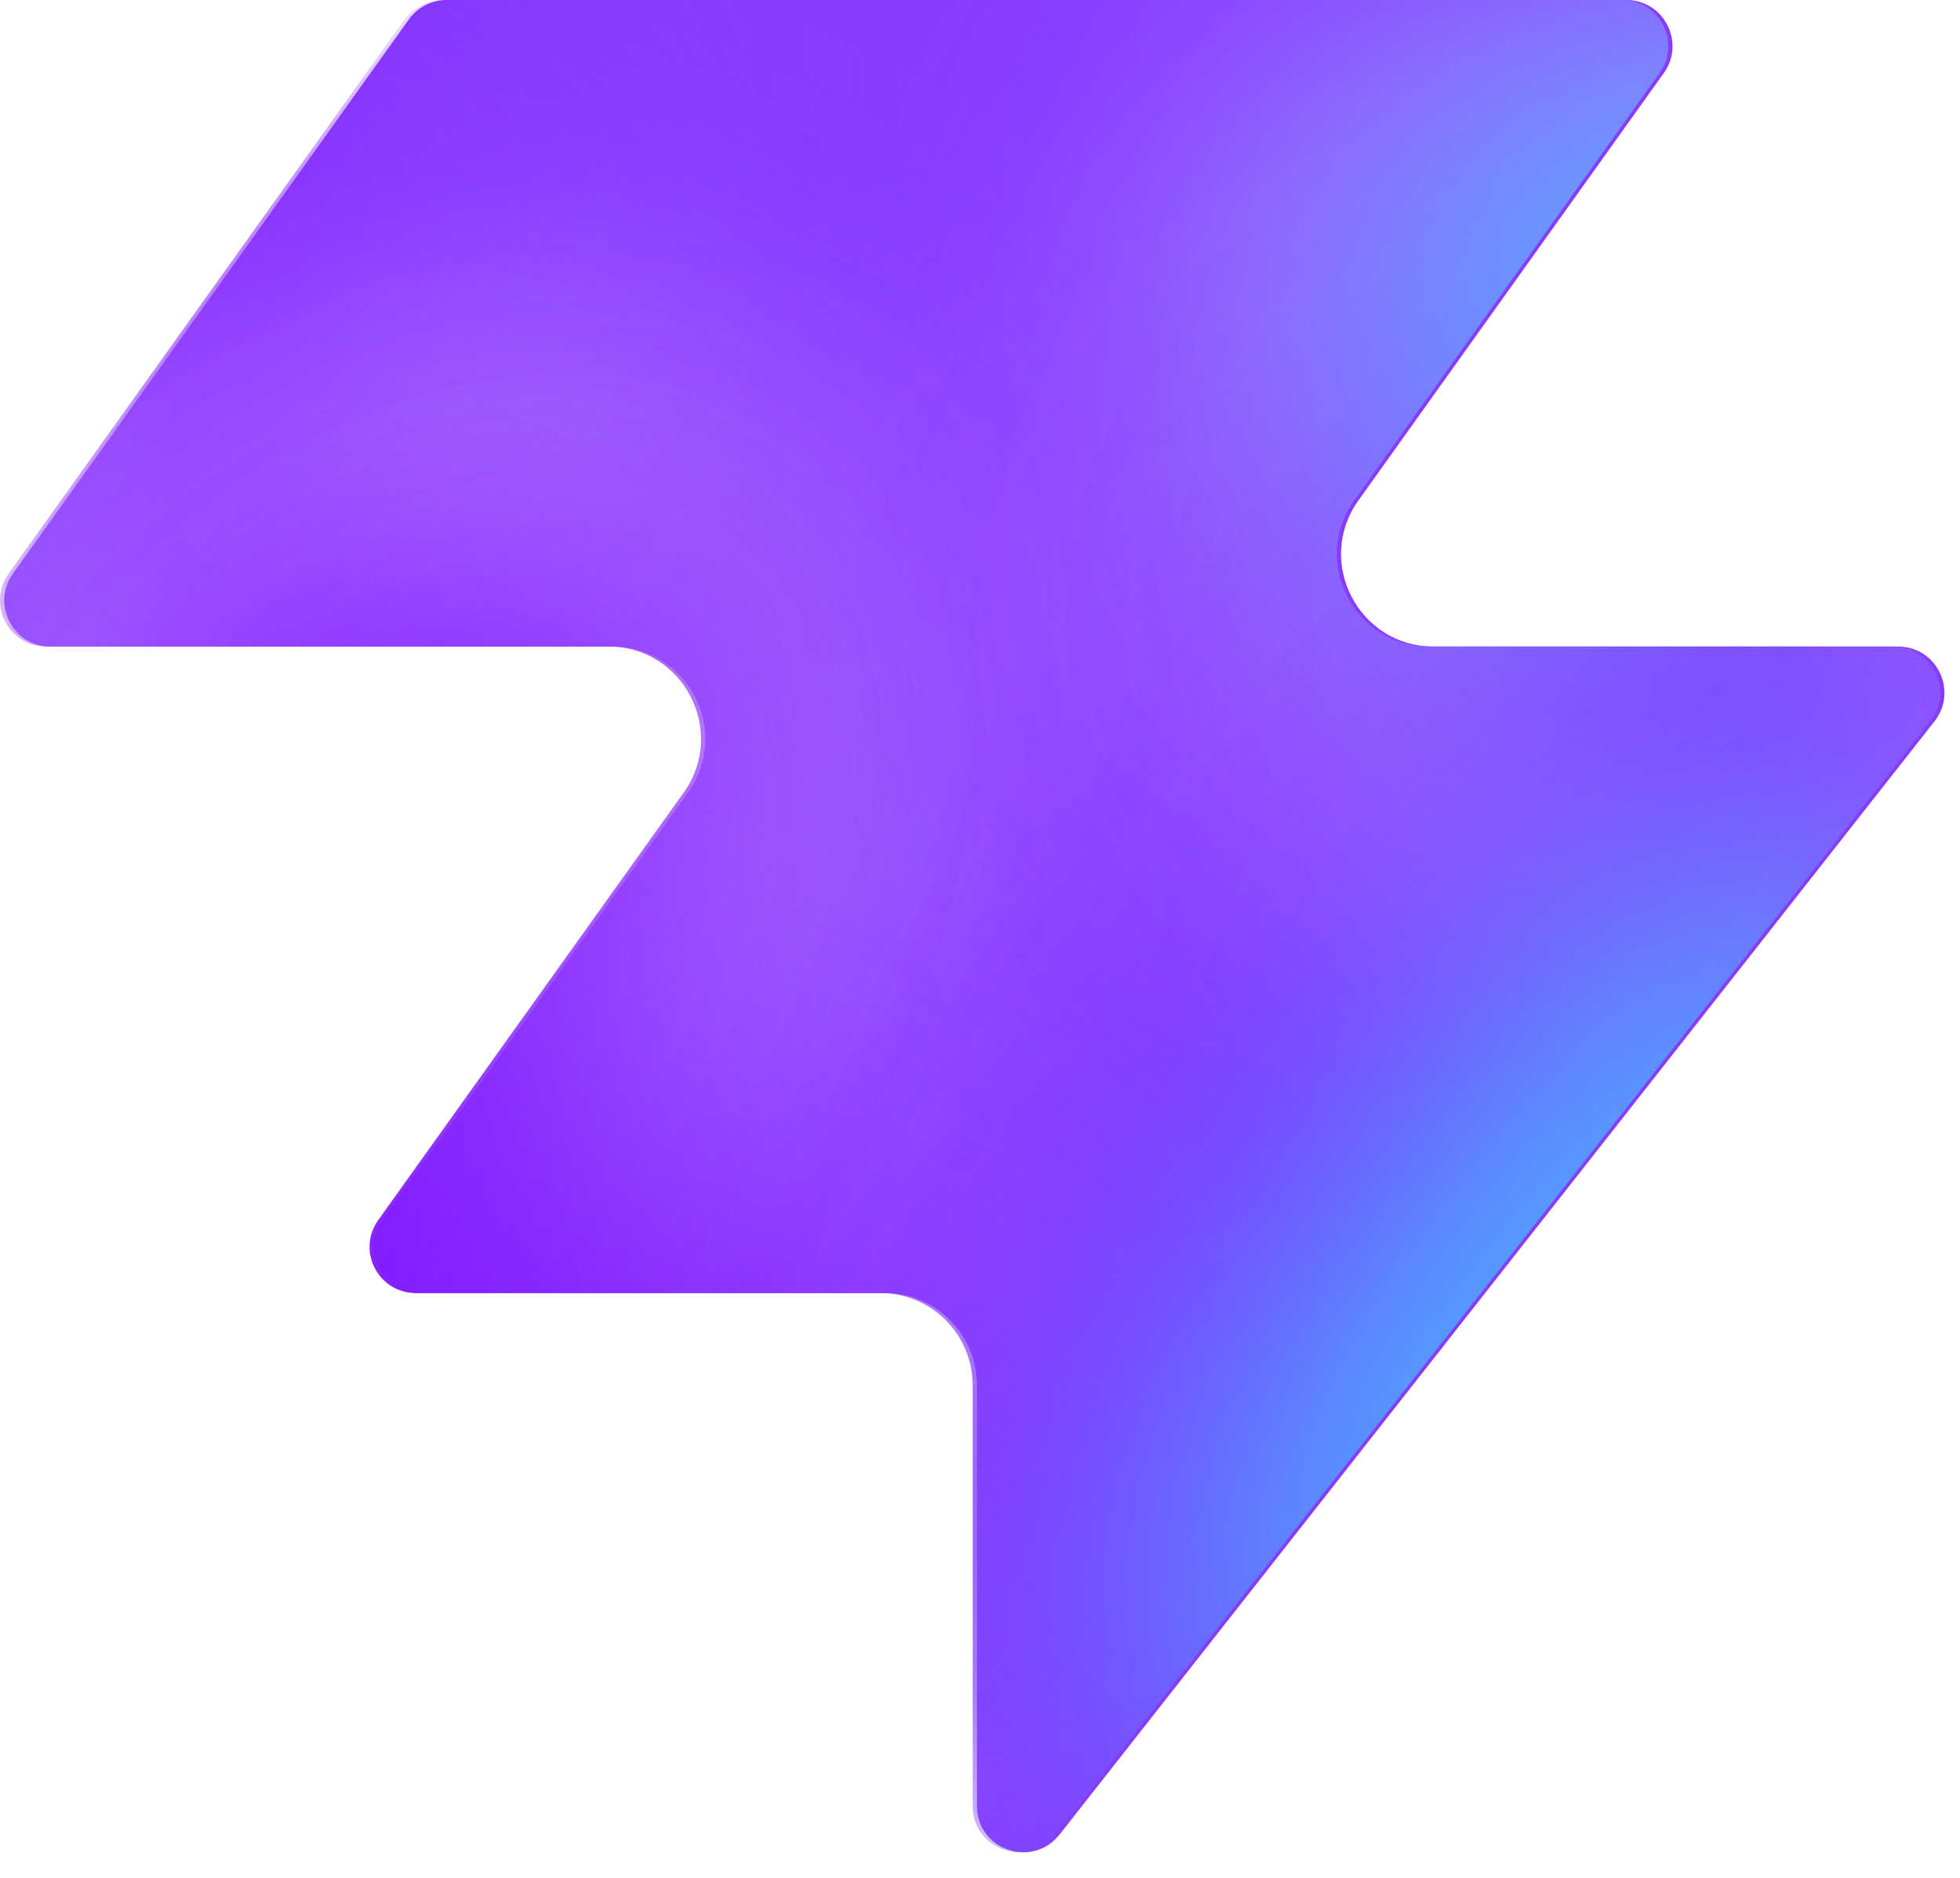
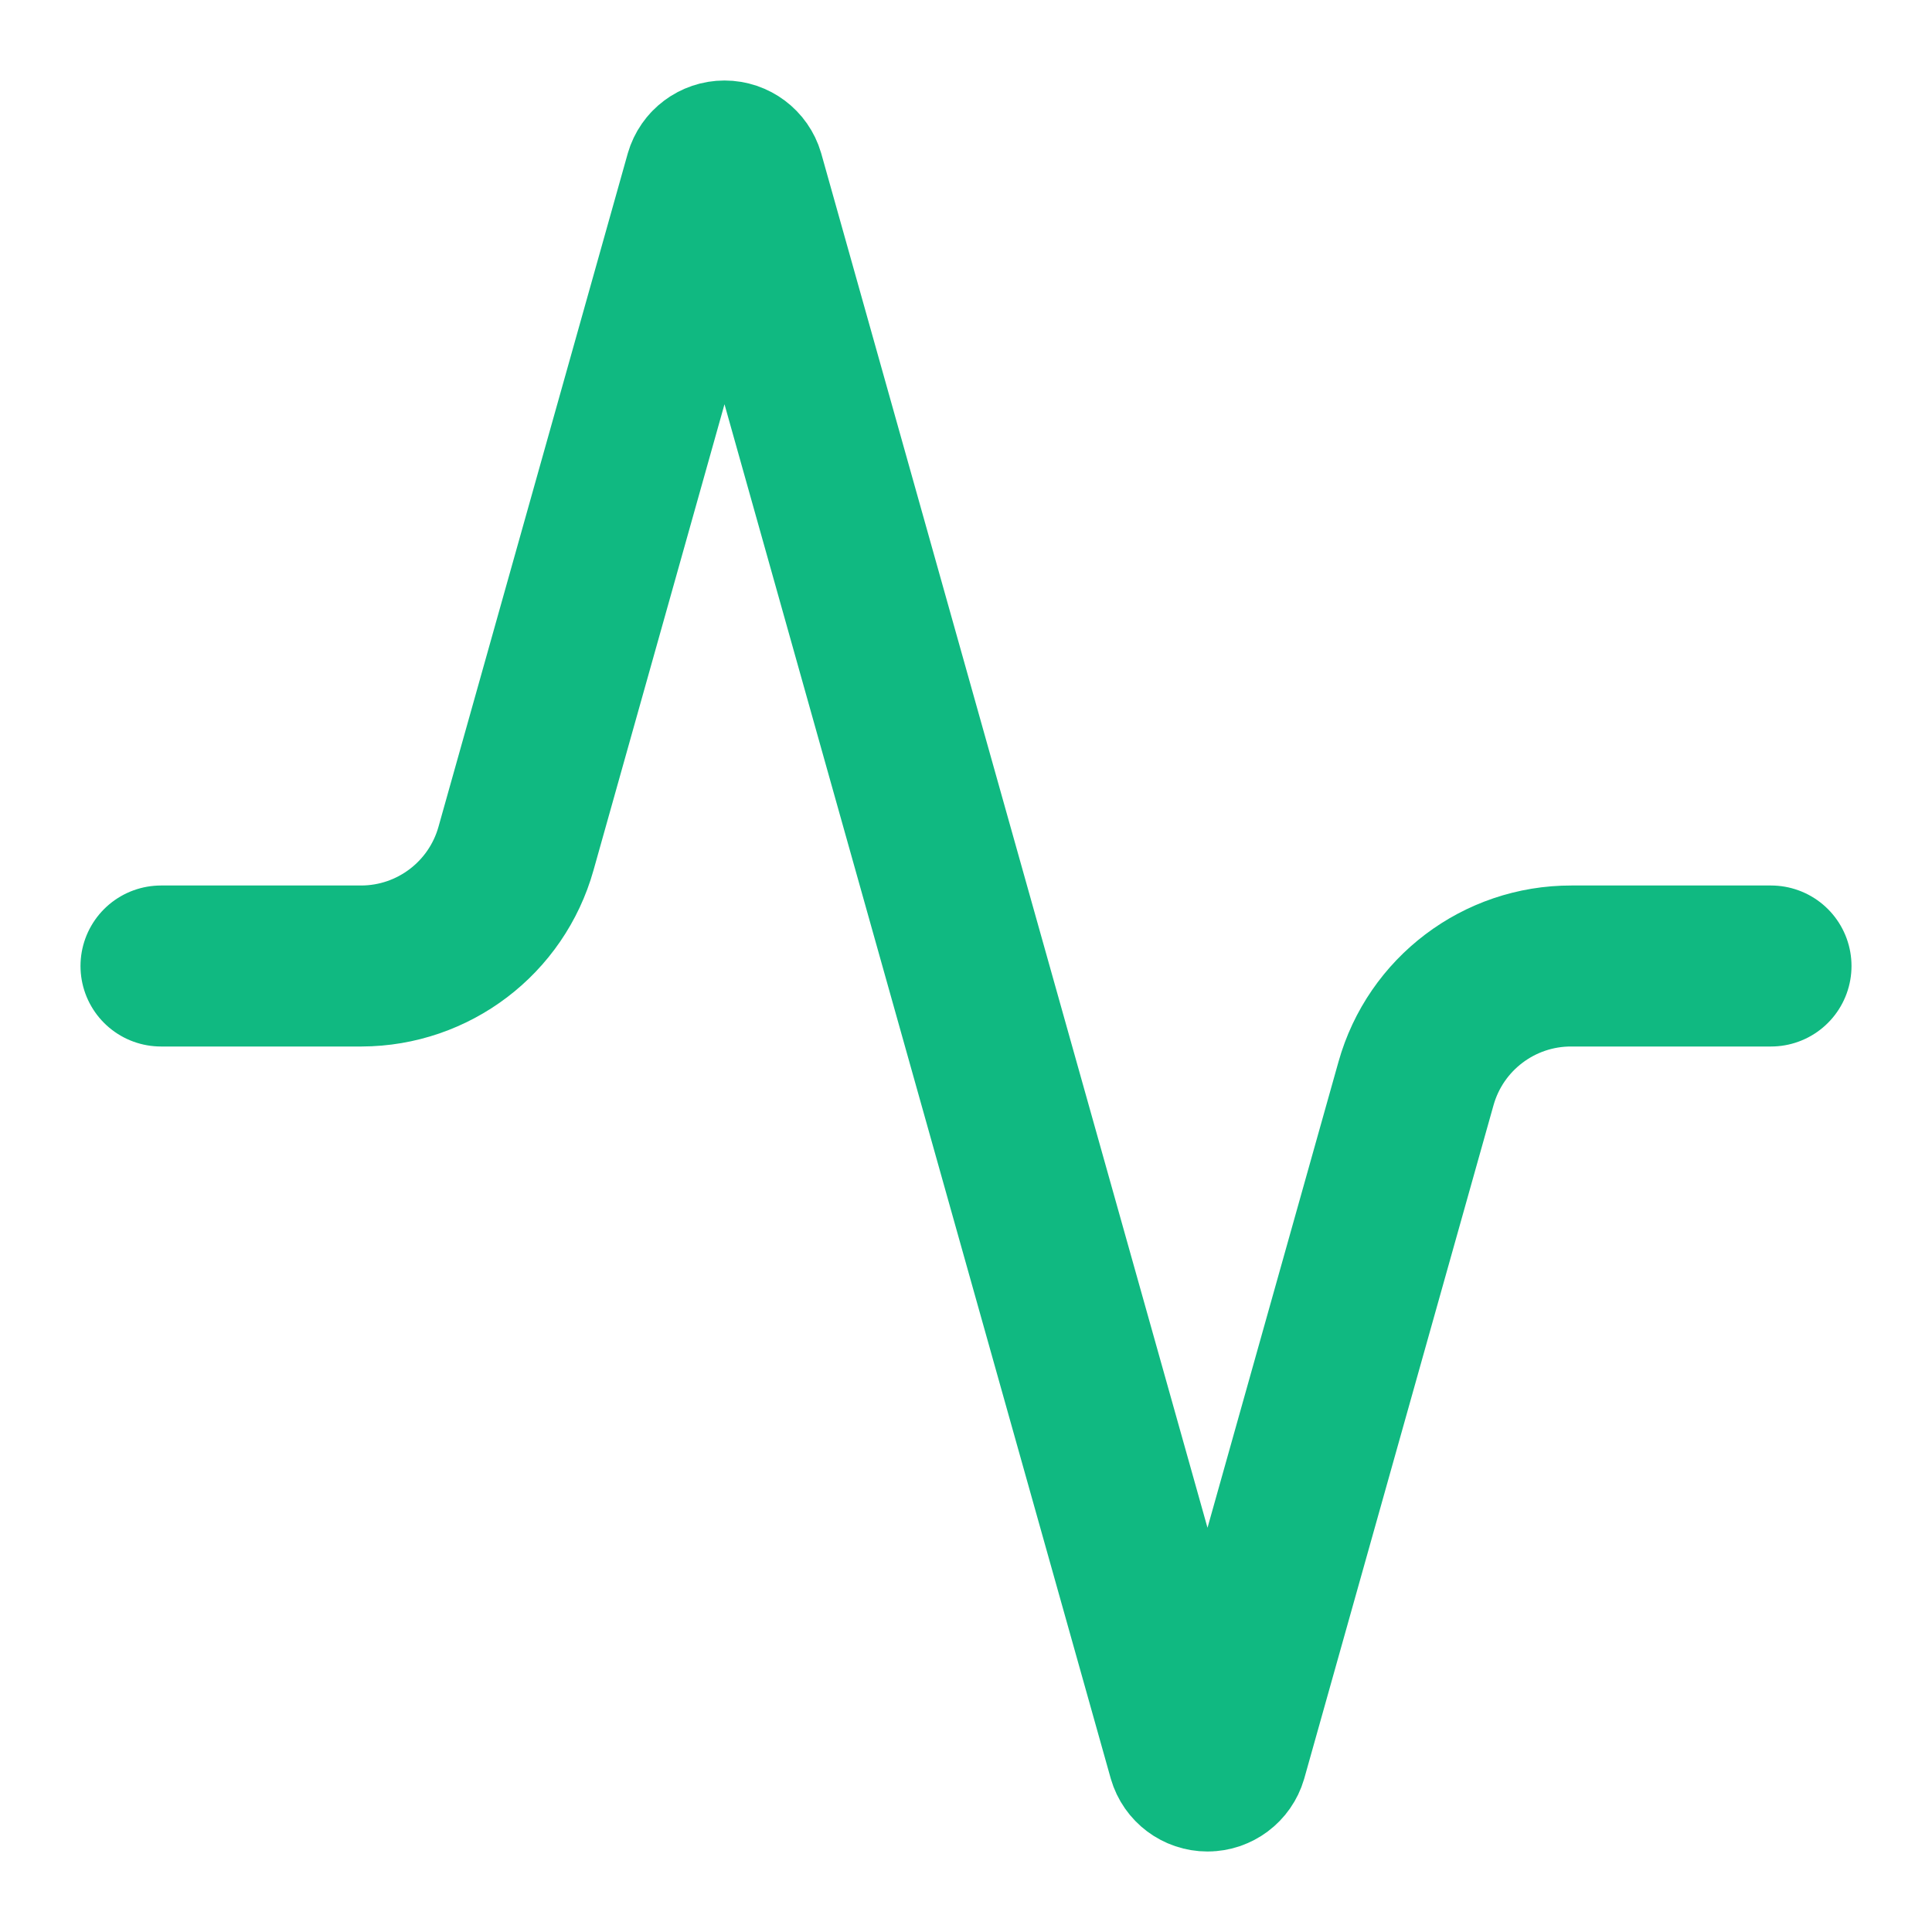
- <svg xmlns="http://www.w3.org/2000/svg" width="48" height="46" fill="none" viewBox="0 0 48 46">
-   <path fill="#863bff" d="M25.946 44.938c-.664.845-2.021.375-2.021-.698V33.937a2.26 2.26 0 0 0-2.262-2.262H10.287c-.92 0-1.456-1.04-.92-1.788l7.48-10.471c1.07-1.497 0-3.578-1.842-3.578H1.237c-.92 0-1.456-1.04-.92-1.788L10.013.474c.214-.297.556-.474.92-.474h28.894c.92 0 1.456 1.04.92 1.788l-7.48 10.471c-1.07 1.498 0 3.579 1.842 3.579h11.377c.943 0 1.473 1.088.89 1.83L25.947 44.94z" style="fill:#863bff;fill:color(display-p3 .525 .23 1);fill-opacity:1" />
-   <mask id="a" width="48" height="46" x="0" y="0" maskUnits="userSpaceOnUse" style="mask-type:alpha">
-     <path fill="#000" d="M25.842 44.938c-.664.844-2.021.375-2.021-.698V33.937a2.26 2.26 0 0 0-2.262-2.262H10.183c-.92 0-1.456-1.04-.92-1.788l7.48-10.471c1.07-1.498 0-3.579-1.842-3.579H1.133c-.92 0-1.456-1.04-.92-1.787L9.91.473c.214-.297.556-.474.92-.474h28.894c.92 0 1.456 1.04.92 1.788l-7.48 10.471c-1.07 1.498 0 3.578 1.842 3.578h11.377c.943 0 1.473 1.088.89 1.832L25.843 44.94z" style="fill:#000;fill-opacity:1" />
-   </mask>
-   <g mask="url(#a)">
-     <g filter="url(#b)">
-       <ellipse cx="5.508" cy="14.704" fill="#ede6ff" rx="5.508" ry="14.704" style="fill:#ede6ff;fill:color(display-p3 .927 .903 1);fill-opacity:1" transform="matrix(.00324 1 1 -.00324 -4.47 31.516)" />
-     </g>
-     <g filter="url(#c)">
-       <ellipse cx="10.399" cy="29.851" fill="#ede6ff" rx="10.399" ry="29.851" style="fill:#ede6ff;fill:color(display-p3 .927 .903 1);fill-opacity:1" transform="matrix(.00324 1 1 -.00324 -39.328 7.883)" />
-     </g>
-     <g filter="url(#d)">
-       <ellipse cx="5.508" cy="30.487" fill="#7e14ff" rx="5.508" ry="30.487" style="fill:#7e14ff;fill:color(display-p3 .492 .077 1);fill-opacity:1" transform="rotate(89.814 -25.913 -14.639)scale(1 -1)" />
-     </g>
-     <g filter="url(#e)">
-       <ellipse cx="5.508" cy="30.599" fill="#7e14ff" rx="5.508" ry="30.599" style="fill:#7e14ff;fill:color(display-p3 .492 .077 1);fill-opacity:1" transform="rotate(89.814 -32.644 -3.334)scale(1 -1)" />
-     </g>
-     <g filter="url(#f)">
-       <ellipse cx="5.508" cy="30.599" fill="#7e14ff" rx="5.508" ry="30.599" style="fill:#7e14ff;fill:color(display-p3 .492 .077 1);fill-opacity:1" transform="matrix(.00324 1 1 -.00324 -34.34 30.47)" />
-     </g>
-     <g filter="url(#g)">
-       <ellipse cx="14.072" cy="22.078" fill="#ede6ff" rx="14.072" ry="22.078" style="fill:#ede6ff;fill:color(display-p3 .927 .903 1);fill-opacity:1" transform="rotate(93.35 24.506 48.493)scale(-1 1)" />
-     </g>
-     <g filter="url(#h)">
-       <ellipse cx="3.47" cy="21.501" fill="#7e14ff" rx="3.47" ry="21.501" style="fill:#7e14ff;fill:color(display-p3 .492 .077 1);fill-opacity:1" transform="rotate(89.009 28.708 47.59)scale(-1 1)" />
-     </g>
-     <g filter="url(#i)">
-       <ellipse cx="3.47" cy="21.501" fill="#7e14ff" rx="3.47" ry="21.501" style="fill:#7e14ff;fill:color(display-p3 .492 .077 1);fill-opacity:1" transform="rotate(89.009 28.708 47.59)scale(-1 1)" />
-     </g>
-     <g filter="url(#j)">
-       <ellipse cx=".387" cy="8.972" fill="#7e14ff" rx="4.407" ry="29.108" style="fill:#7e14ff;fill:color(display-p3 .492 .077 1);fill-opacity:1" transform="rotate(39.51 .387 8.972)" />
-     </g>
-     <g filter="url(#k)">
-       <ellipse cx="47.523" cy="-6.092" fill="#7e14ff" rx="4.407" ry="29.108" style="fill:#7e14ff;fill:color(display-p3 .492 .077 1);fill-opacity:1" transform="rotate(37.892 47.523 -6.092)" />
-     </g>
-     <g filter="url(#l)">
-       <ellipse cx="41.412" cy="6.333" fill="#47bfff" rx="5.971" ry="9.665" style="fill:#47bfff;fill:color(display-p3 .28 .748 1);fill-opacity:1" transform="rotate(37.892 41.412 6.333)" />
-     </g>
-     <g filter="url(#m)">
-       <ellipse cx="-1.879" cy="38.332" fill="#7e14ff" rx="4.407" ry="29.108" style="fill:#7e14ff;fill:color(display-p3 .492 .077 1);fill-opacity:1" transform="rotate(37.892 -1.88 38.332)" />
-     </g>
-     <g filter="url(#n)">
-       <ellipse cx="-1.879" cy="38.332" fill="#7e14ff" rx="4.407" ry="29.108" style="fill:#7e14ff;fill:color(display-p3 .492 .077 1);fill-opacity:1" transform="rotate(37.892 -1.88 38.332)" />
-     </g>
-     <g filter="url(#o)">
-       <ellipse cx="35.651" cy="29.907" fill="#7e14ff" rx="4.407" ry="29.108" style="fill:#7e14ff;fill:color(display-p3 .492 .077 1);fill-opacity:1" transform="rotate(37.892 35.651 29.907)" />
-     </g>
-     <g filter="url(#p)">
-       <ellipse cx="38.418" cy="32.4" fill="#47bfff" rx="5.971" ry="15.297" style="fill:#47bfff;fill:color(display-p3 .28 .748 1);fill-opacity:1" transform="rotate(37.892 38.418 32.4)" />
-     </g>
-   </g>
-   <defs>
-     <filter id="b" width="60.045" height="41.654" x="-19.77" y="16.149" color-interpolation-filters="sRGB" filterUnits="userSpaceOnUse">
-       <feFlood flood-opacity="0" result="BackgroundImageFix" />
-       <feBlend in="SourceGraphic" in2="BackgroundImageFix" result="shape" />
-       <feGaussianBlur result="effect1_foregroundBlur_2002_17158" stdDeviation="7.659" />
-     </filter>
-     <filter id="c" width="90.34" height="51.437" x="-54.613" y="-7.533" color-interpolation-filters="sRGB" filterUnits="userSpaceOnUse">
-       <feFlood flood-opacity="0" result="BackgroundImageFix" />
-       <feBlend in="SourceGraphic" in2="BackgroundImageFix" result="shape" />
-       <feGaussianBlur result="effect1_foregroundBlur_2002_17158" stdDeviation="7.659" />
-     </filter>
-     <filter id="d" width="79.355" height="29.4" x="-49.64" y="2.03" color-interpolation-filters="sRGB" filterUnits="userSpaceOnUse">
-       <feFlood flood-opacity="0" result="BackgroundImageFix" />
-       <feBlend in="SourceGraphic" in2="BackgroundImageFix" result="shape" />
-       <feGaussianBlur result="effect1_foregroundBlur_2002_17158" stdDeviation="4.596" />
-     </filter>
-     <filter id="e" width="79.579" height="29.4" x="-45.045" y="20.029" color-interpolation-filters="sRGB" filterUnits="userSpaceOnUse">
-       <feFlood flood-opacity="0" result="BackgroundImageFix" />
-       <feBlend in="SourceGraphic" in2="BackgroundImageFix" result="shape" />
-       <feGaussianBlur result="effect1_foregroundBlur_2002_17158" stdDeviation="4.596" />
-     </filter>
-     <filter id="f" width="79.579" height="29.4" x="-43.513" y="21.178" color-interpolation-filters="sRGB" filterUnits="userSpaceOnUse">
-       <feFlood flood-opacity="0" result="BackgroundImageFix" />
-       <feBlend in="SourceGraphic" in2="BackgroundImageFix" result="shape" />
-       <feGaussianBlur result="effect1_foregroundBlur_2002_17158" stdDeviation="4.596" />
-     </filter>
-     <filter id="g" width="74.749" height="58.852" x="15.756" y="-17.901" color-interpolation-filters="sRGB" filterUnits="userSpaceOnUse">
-       <feFlood flood-opacity="0" result="BackgroundImageFix" />
-       <feBlend in="SourceGraphic" in2="BackgroundImageFix" result="shape" />
-       <feGaussianBlur result="effect1_foregroundBlur_2002_17158" stdDeviation="7.659" />
-     </filter>
-     <filter id="h" width="61.377" height="25.362" x="23.548" y="2.284" color-interpolation-filters="sRGB" filterUnits="userSpaceOnUse">
-       <feFlood flood-opacity="0" result="BackgroundImageFix" />
-       <feBlend in="SourceGraphic" in2="BackgroundImageFix" result="shape" />
-       <feGaussianBlur result="effect1_foregroundBlur_2002_17158" stdDeviation="4.596" />
-     </filter>
-     <filter id="i" width="61.377" height="25.362" x="23.548" y="2.284" color-interpolation-filters="sRGB" filterUnits="userSpaceOnUse">
-       <feFlood flood-opacity="0" result="BackgroundImageFix" />
-       <feBlend in="SourceGraphic" in2="BackgroundImageFix" result="shape" />
-       <feGaussianBlur result="effect1_foregroundBlur_2002_17158" stdDeviation="4.596" />
-     </filter>
-     <filter id="j" width="56.045" height="63.649" x="-27.636" y="-22.853" color-interpolation-filters="sRGB" filterUnits="userSpaceOnUse">
-       <feFlood flood-opacity="0" result="BackgroundImageFix" />
-       <feBlend in="SourceGraphic" in2="BackgroundImageFix" result="shape" />
-       <feGaussianBlur result="effect1_foregroundBlur_2002_17158" stdDeviation="4.596" />
-     </filter>
-     <filter id="k" width="54.814" height="64.646" x="20.116" y="-38.415" color-interpolation-filters="sRGB" filterUnits="userSpaceOnUse">
-       <feFlood flood-opacity="0" result="BackgroundImageFix" />
-       <feBlend in="SourceGraphic" in2="BackgroundImageFix" result="shape" />
-       <feGaussianBlur result="effect1_foregroundBlur_2002_17158" stdDeviation="4.596" />
-     </filter>
-     <filter id="l" width="33.541" height="35.313" x="24.641" y="-11.323" color-interpolation-filters="sRGB" filterUnits="userSpaceOnUse">
-       <feFlood flood-opacity="0" result="BackgroundImageFix" />
-       <feBlend in="SourceGraphic" in2="BackgroundImageFix" result="shape" />
-       <feGaussianBlur result="effect1_foregroundBlur_2002_17158" stdDeviation="4.596" />
-     </filter>
-     <filter id="m" width="54.814" height="64.646" x="-29.286" y="6.009" color-interpolation-filters="sRGB" filterUnits="userSpaceOnUse">
-       <feFlood flood-opacity="0" result="BackgroundImageFix" />
-       <feBlend in="SourceGraphic" in2="BackgroundImageFix" result="shape" />
-       <feGaussianBlur result="effect1_foregroundBlur_2002_17158" stdDeviation="4.596" />
-     </filter>
-     <filter id="n" width="54.814" height="64.646" x="-29.286" y="6.009" color-interpolation-filters="sRGB" filterUnits="userSpaceOnUse">
-       <feFlood flood-opacity="0" result="BackgroundImageFix" />
-       <feBlend in="SourceGraphic" in2="BackgroundImageFix" result="shape" />
-       <feGaussianBlur result="effect1_foregroundBlur_2002_17158" stdDeviation="4.596" />
-     </filter>
-     <filter id="o" width="54.814" height="64.646" x="8.244" y="-2.416" color-interpolation-filters="sRGB" filterUnits="userSpaceOnUse">
-       <feFlood flood-opacity="0" result="BackgroundImageFix" />
-       <feBlend in="SourceGraphic" in2="BackgroundImageFix" result="shape" />
-       <feGaussianBlur result="effect1_foregroundBlur_2002_17158" stdDeviation="4.596" />
-     </filter>
-     <filter id="p" width="39.409" height="43.623" x="18.713" y="10.588" color-interpolation-filters="sRGB" filterUnits="userSpaceOnUse">
-       <feFlood flood-opacity="0" result="BackgroundImageFix" />
-       <feBlend in="SourceGraphic" in2="BackgroundImageFix" result="shape" />
-       <feGaussianBlur result="effect1_foregroundBlur_2002_17158" stdDeviation="4.596" />
-     </filter>
-   </defs>
+ <svg xmlns="http://www.w3.org/2000/svg" viewBox="0 0 24 24" fill="none" stroke="#10b981" stroke-width="2" stroke-linecap="round" stroke-linejoin="round">
+   <path d="M22 12h-2.48a2 2 0 0 0-1.93 1.46l-2.35 8.36a.25.25 0 0 1-.48 0L9.24 2.18a.25.25 0 0 0-.48 0l-2.35 8.36A2 2 0 0 1 4.49 12H2" />
</svg>
